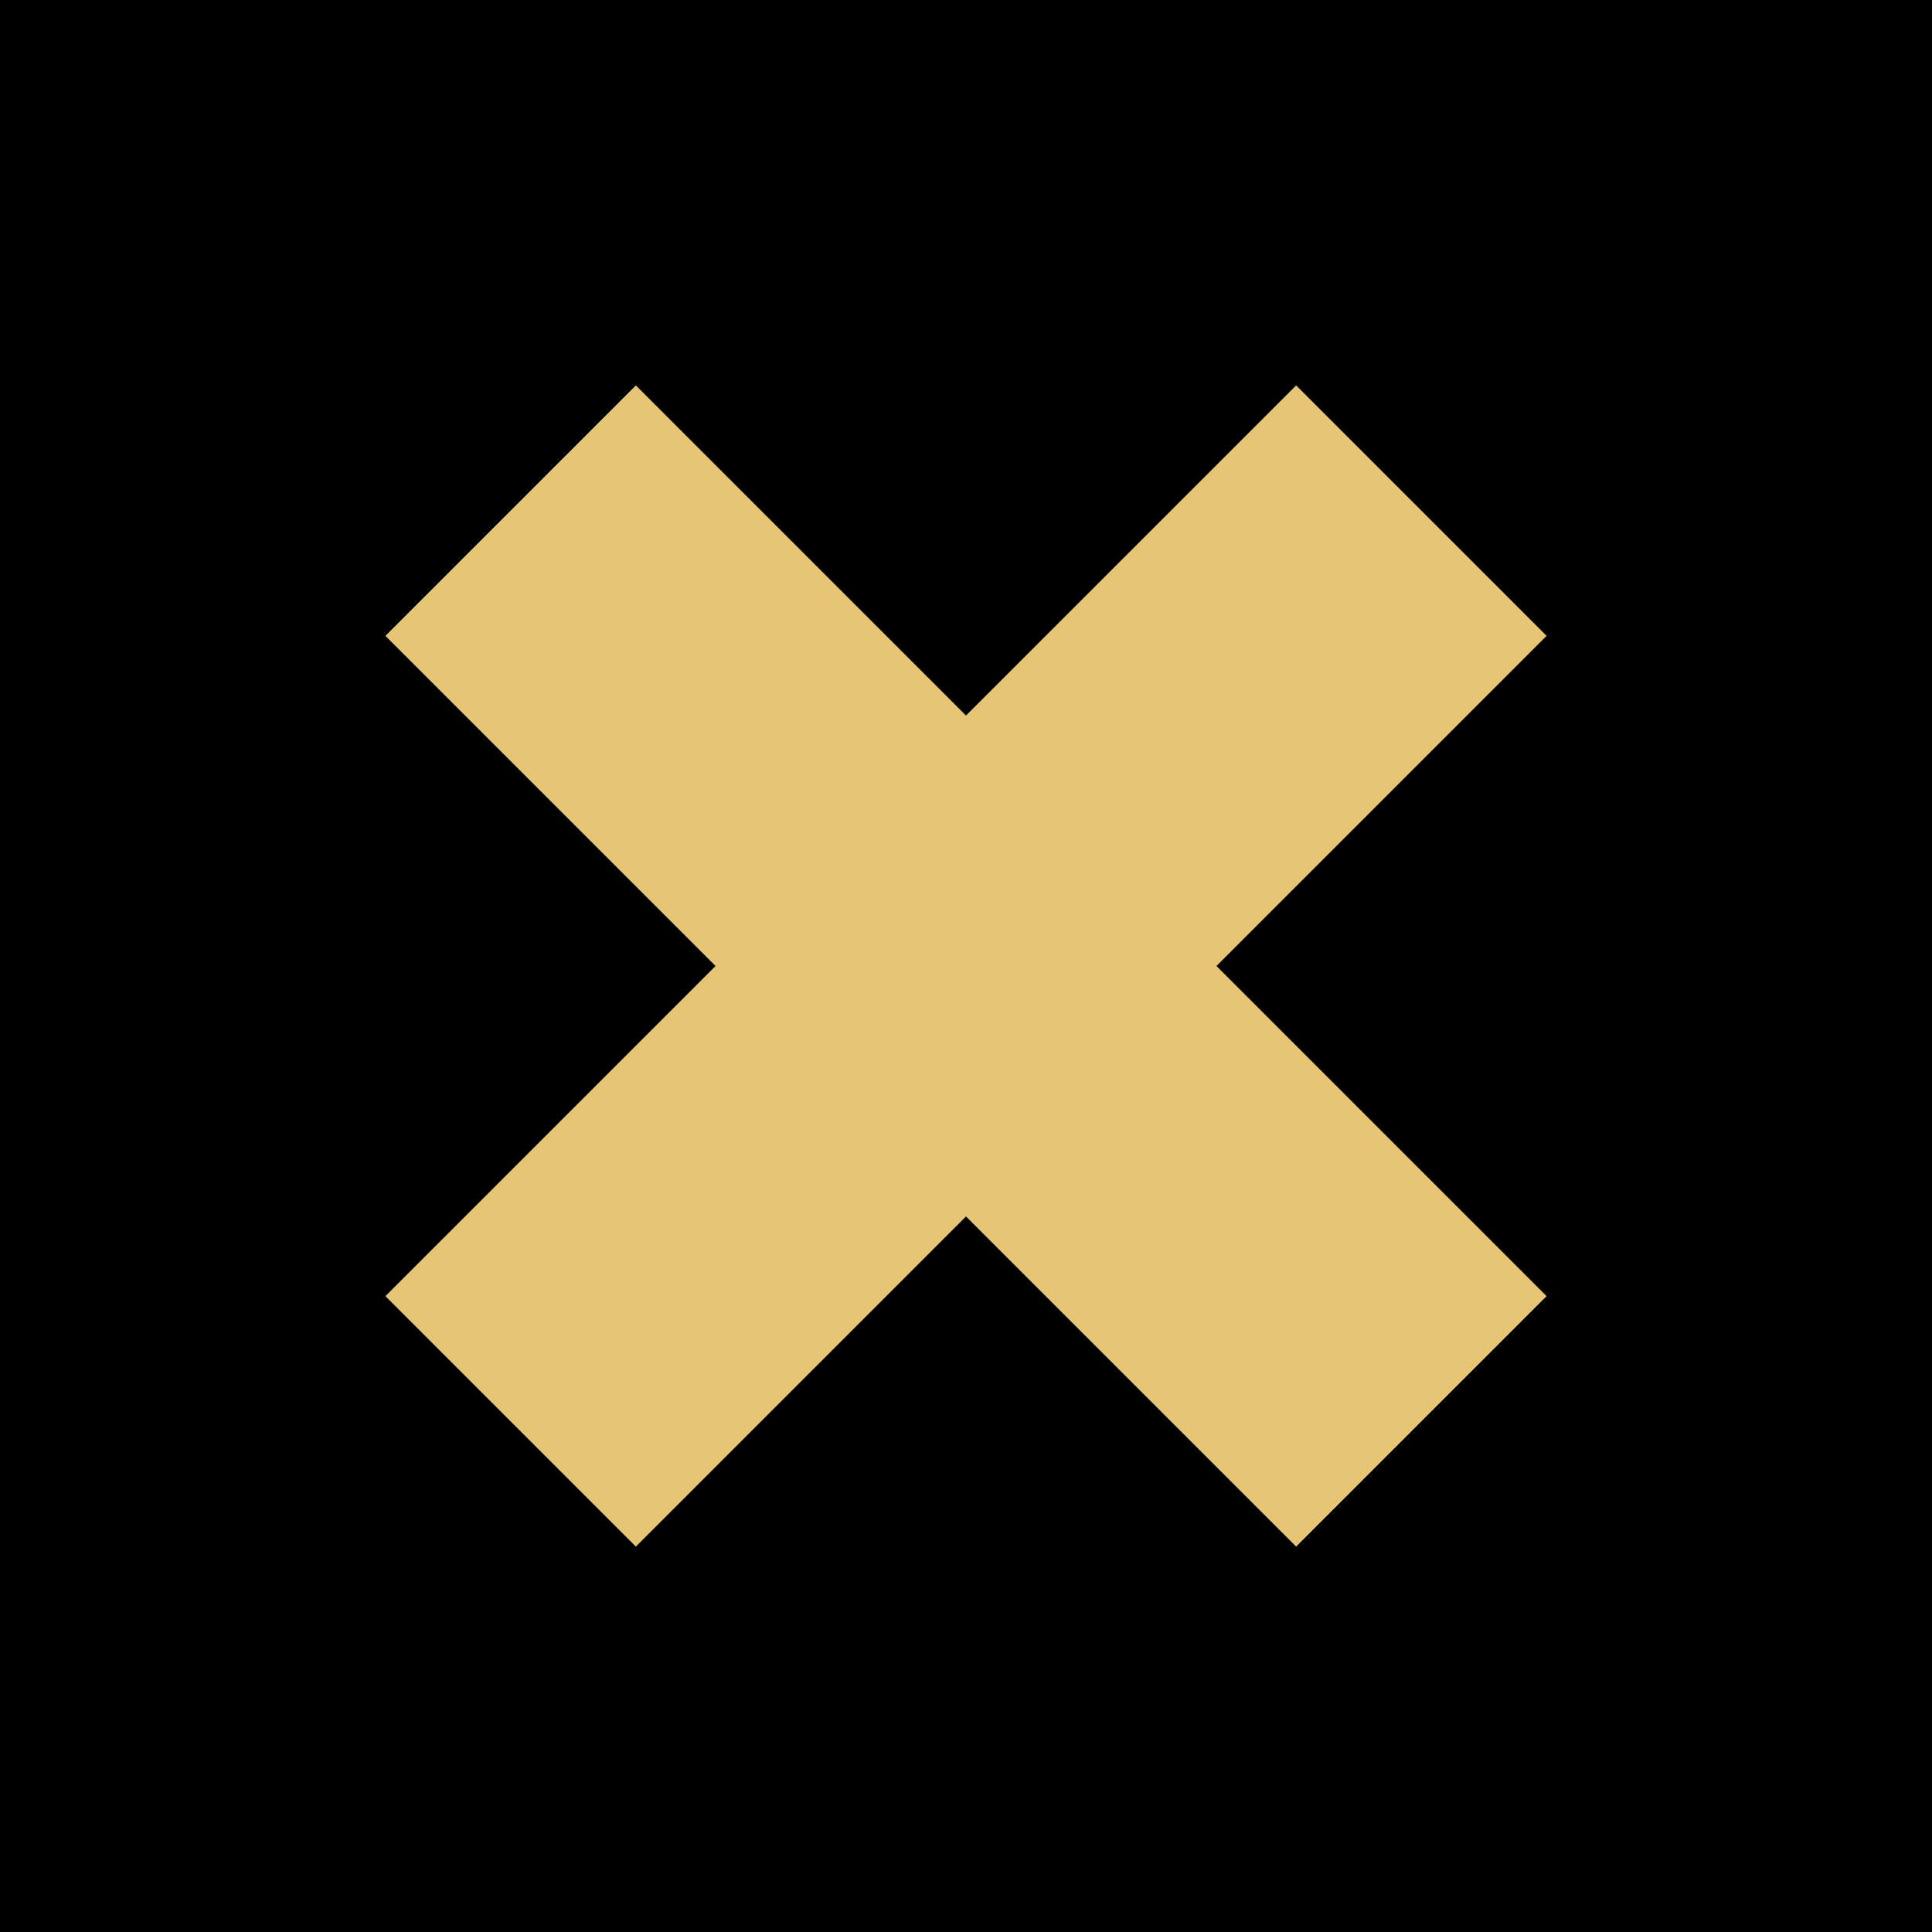
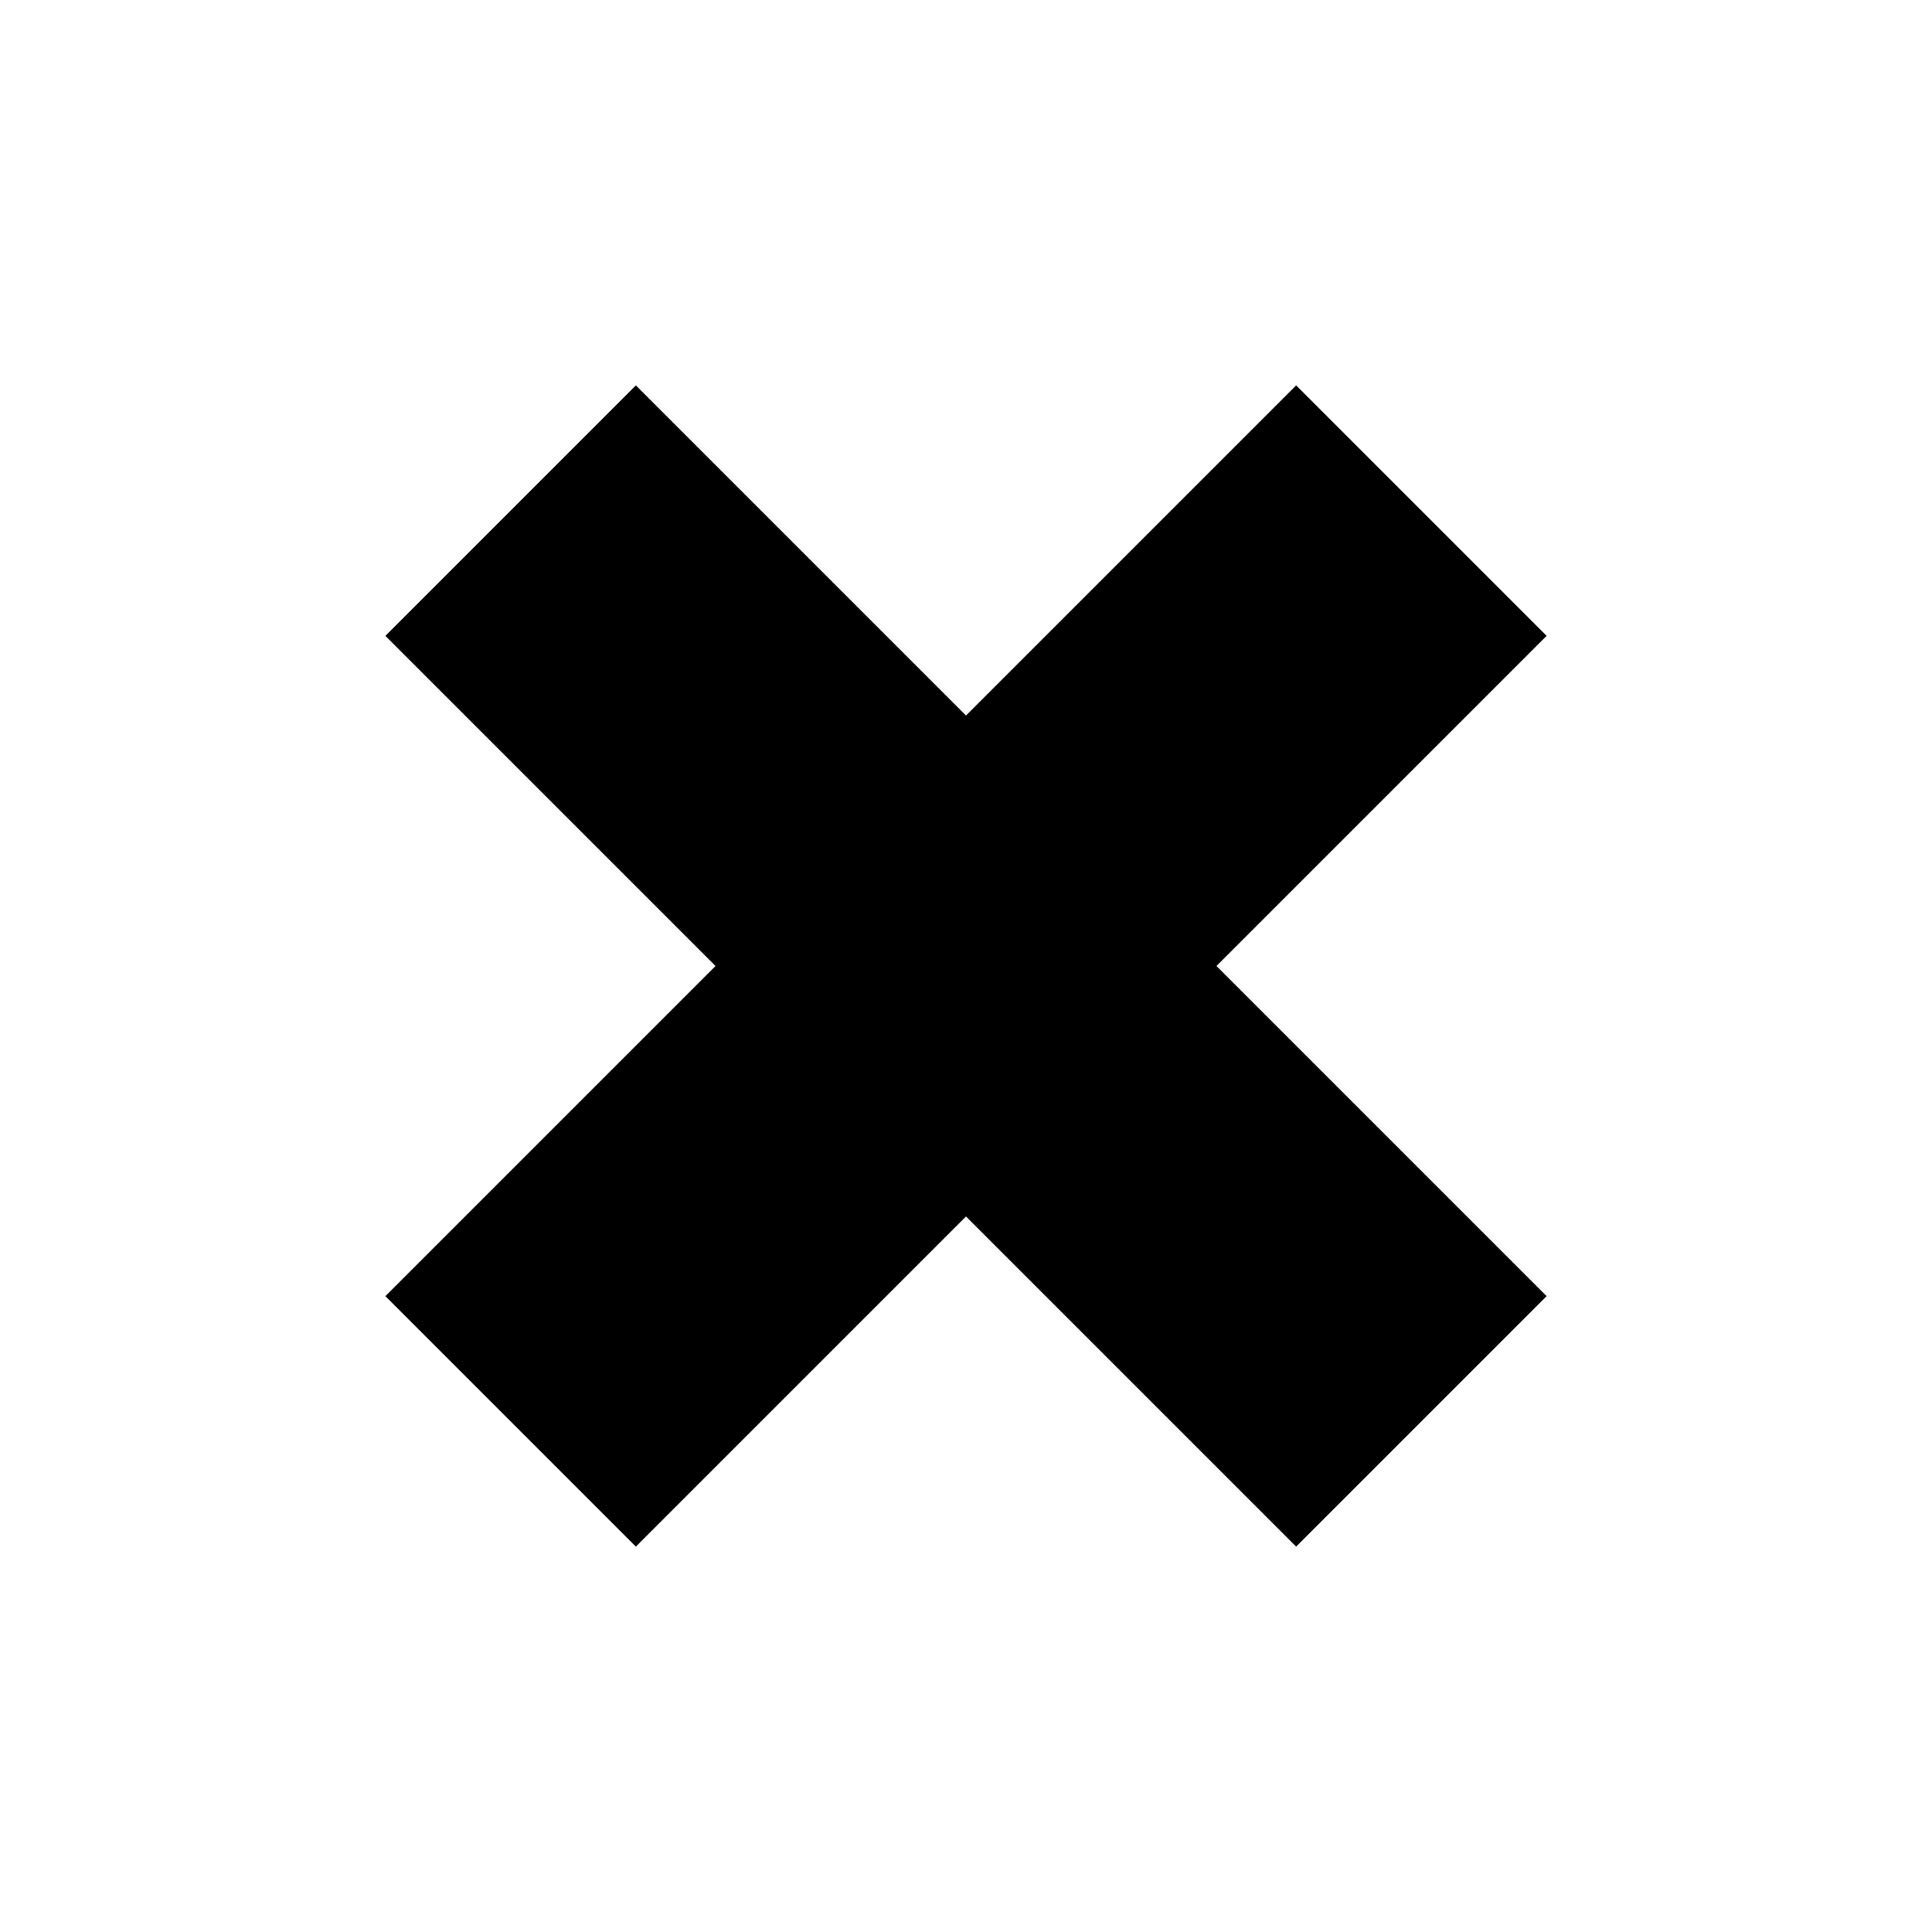
<svg xmlns="http://www.w3.org/2000/svg" viewBox="0 0 600 600" fill="none">
-   <rect width="600" height="600" fill="#000000" />
-   <g transform="translate(300 300) rotate(45)" fill="#e6c574">
+   <g transform="translate(300 300) rotate(45)" fill="#000000">
    <path d="M-55 -200 L55 -200 L55 -55 L200 -55 L200 55 L55 55 L55 200 L-55 200 L-55 55 L-200 55 L-200 -55 L-55 -55 Z" />
  </g>
</svg>
